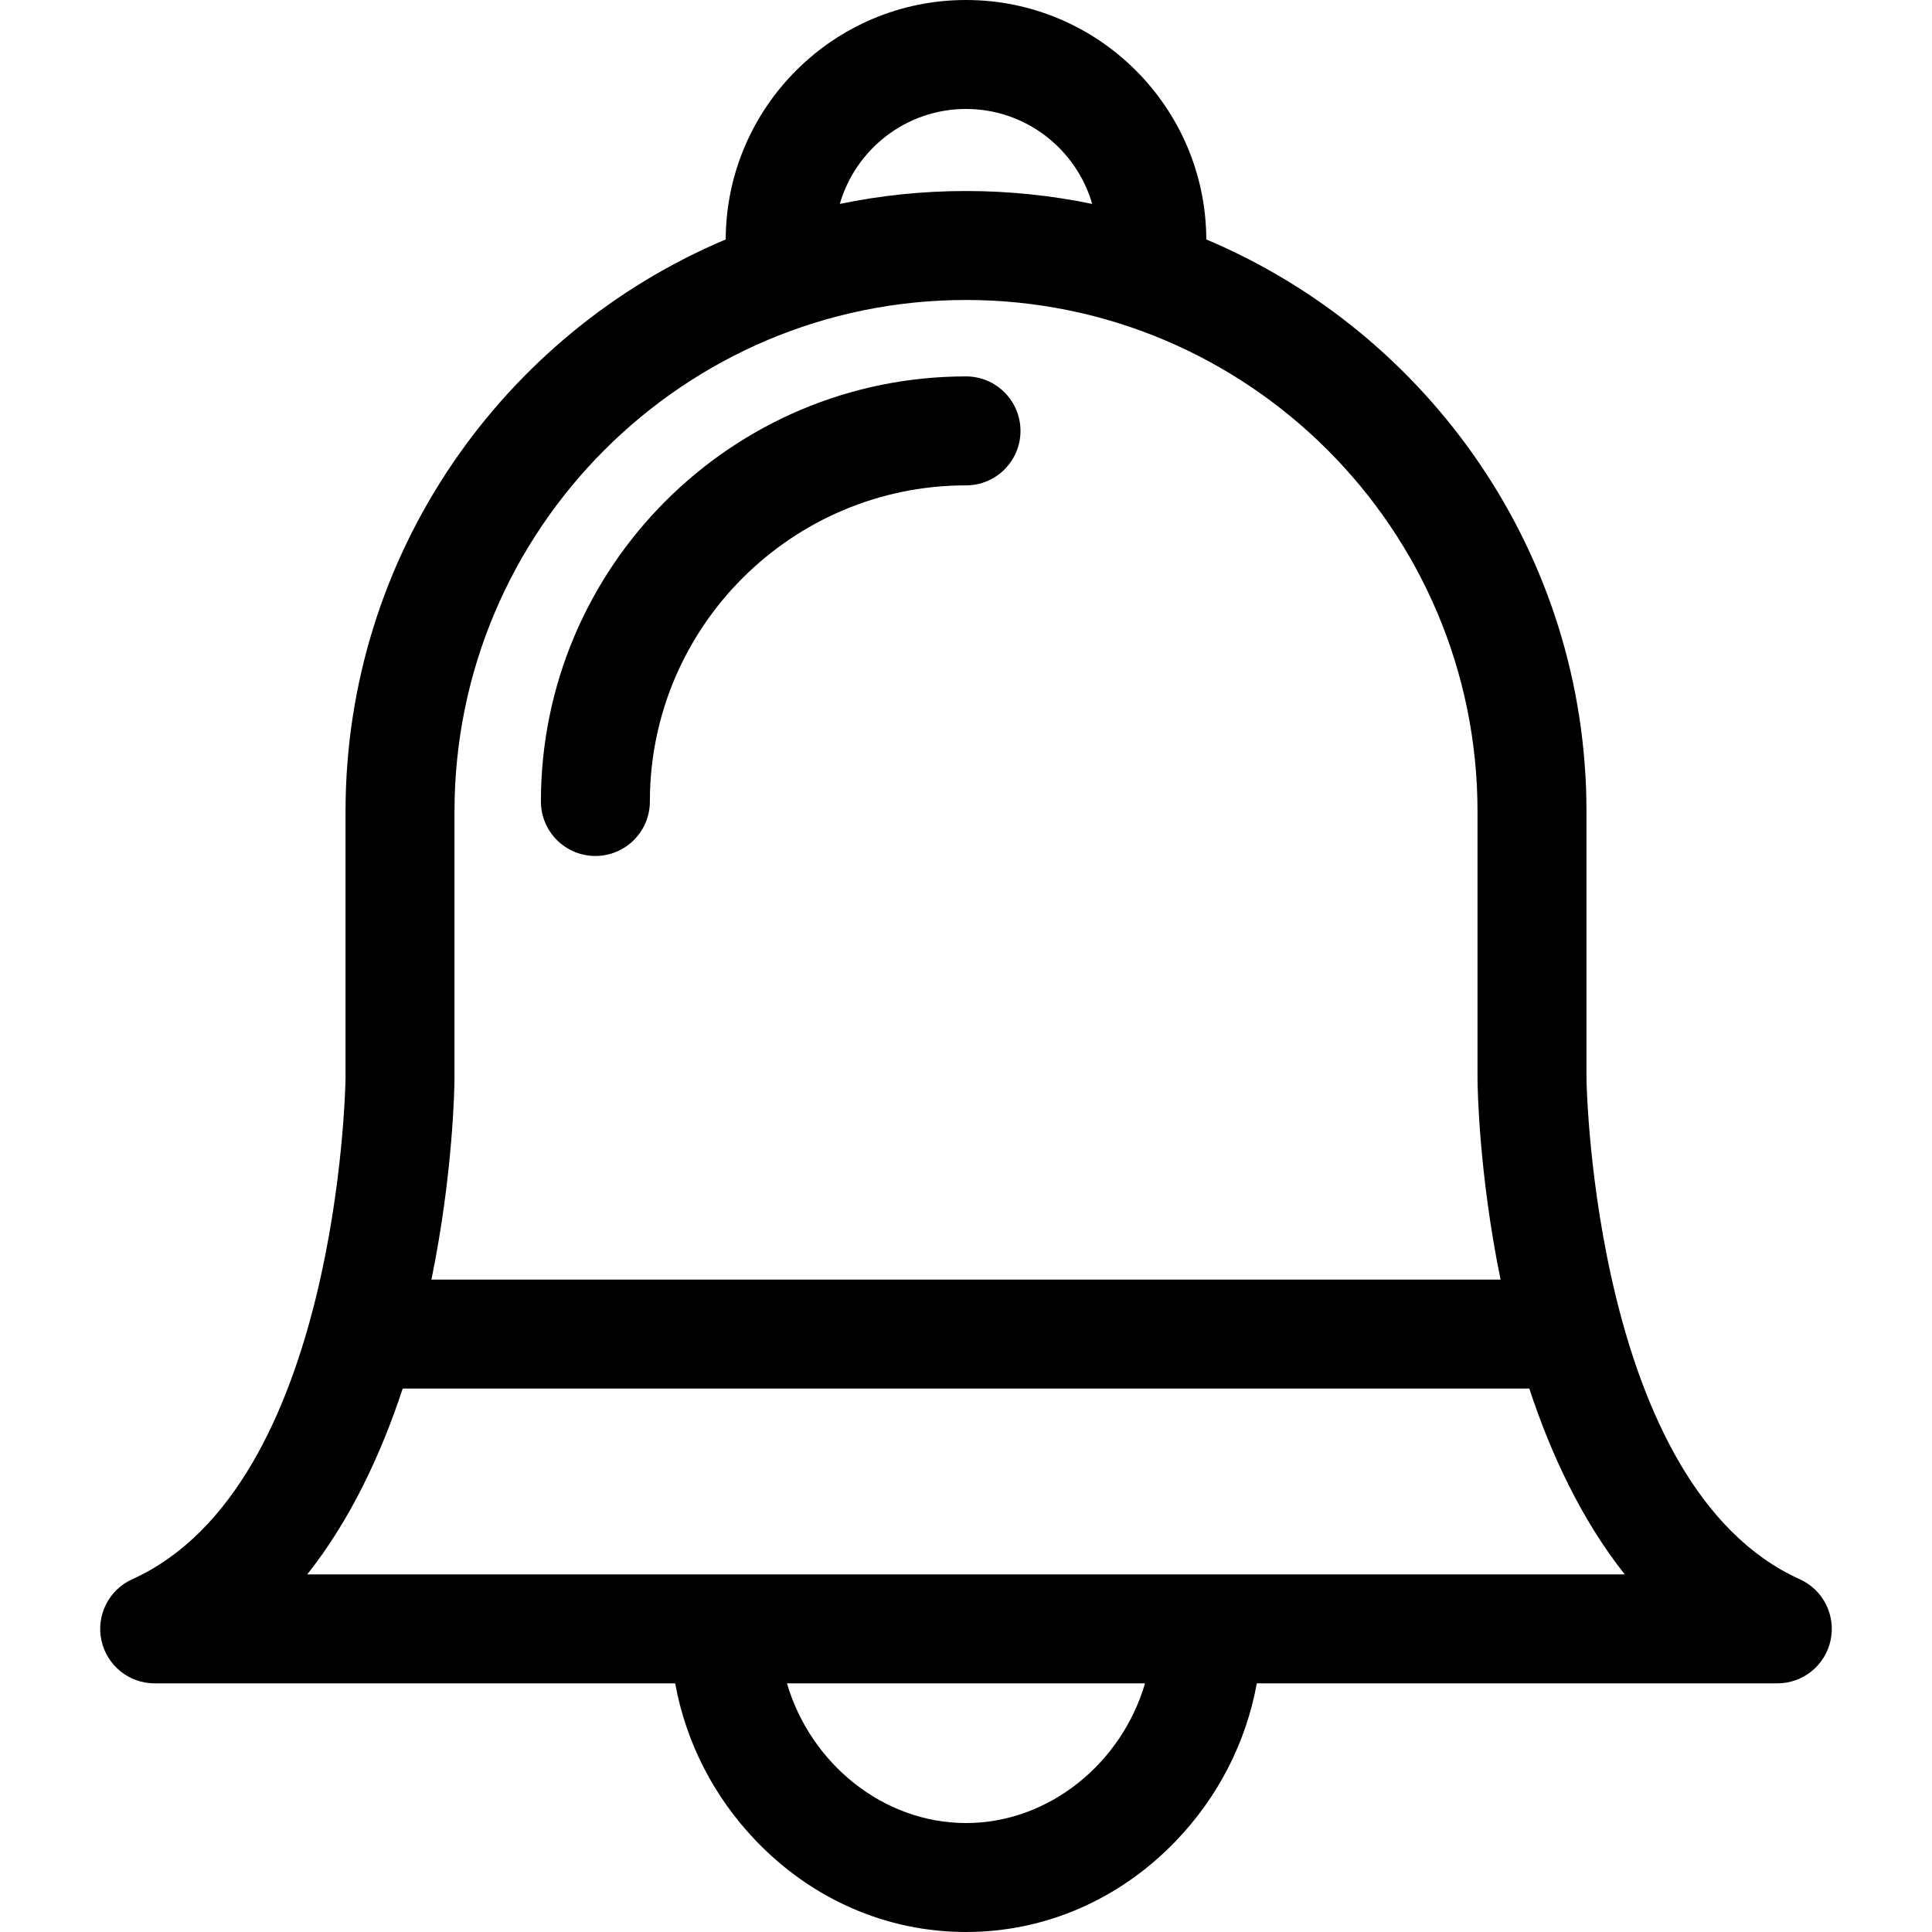
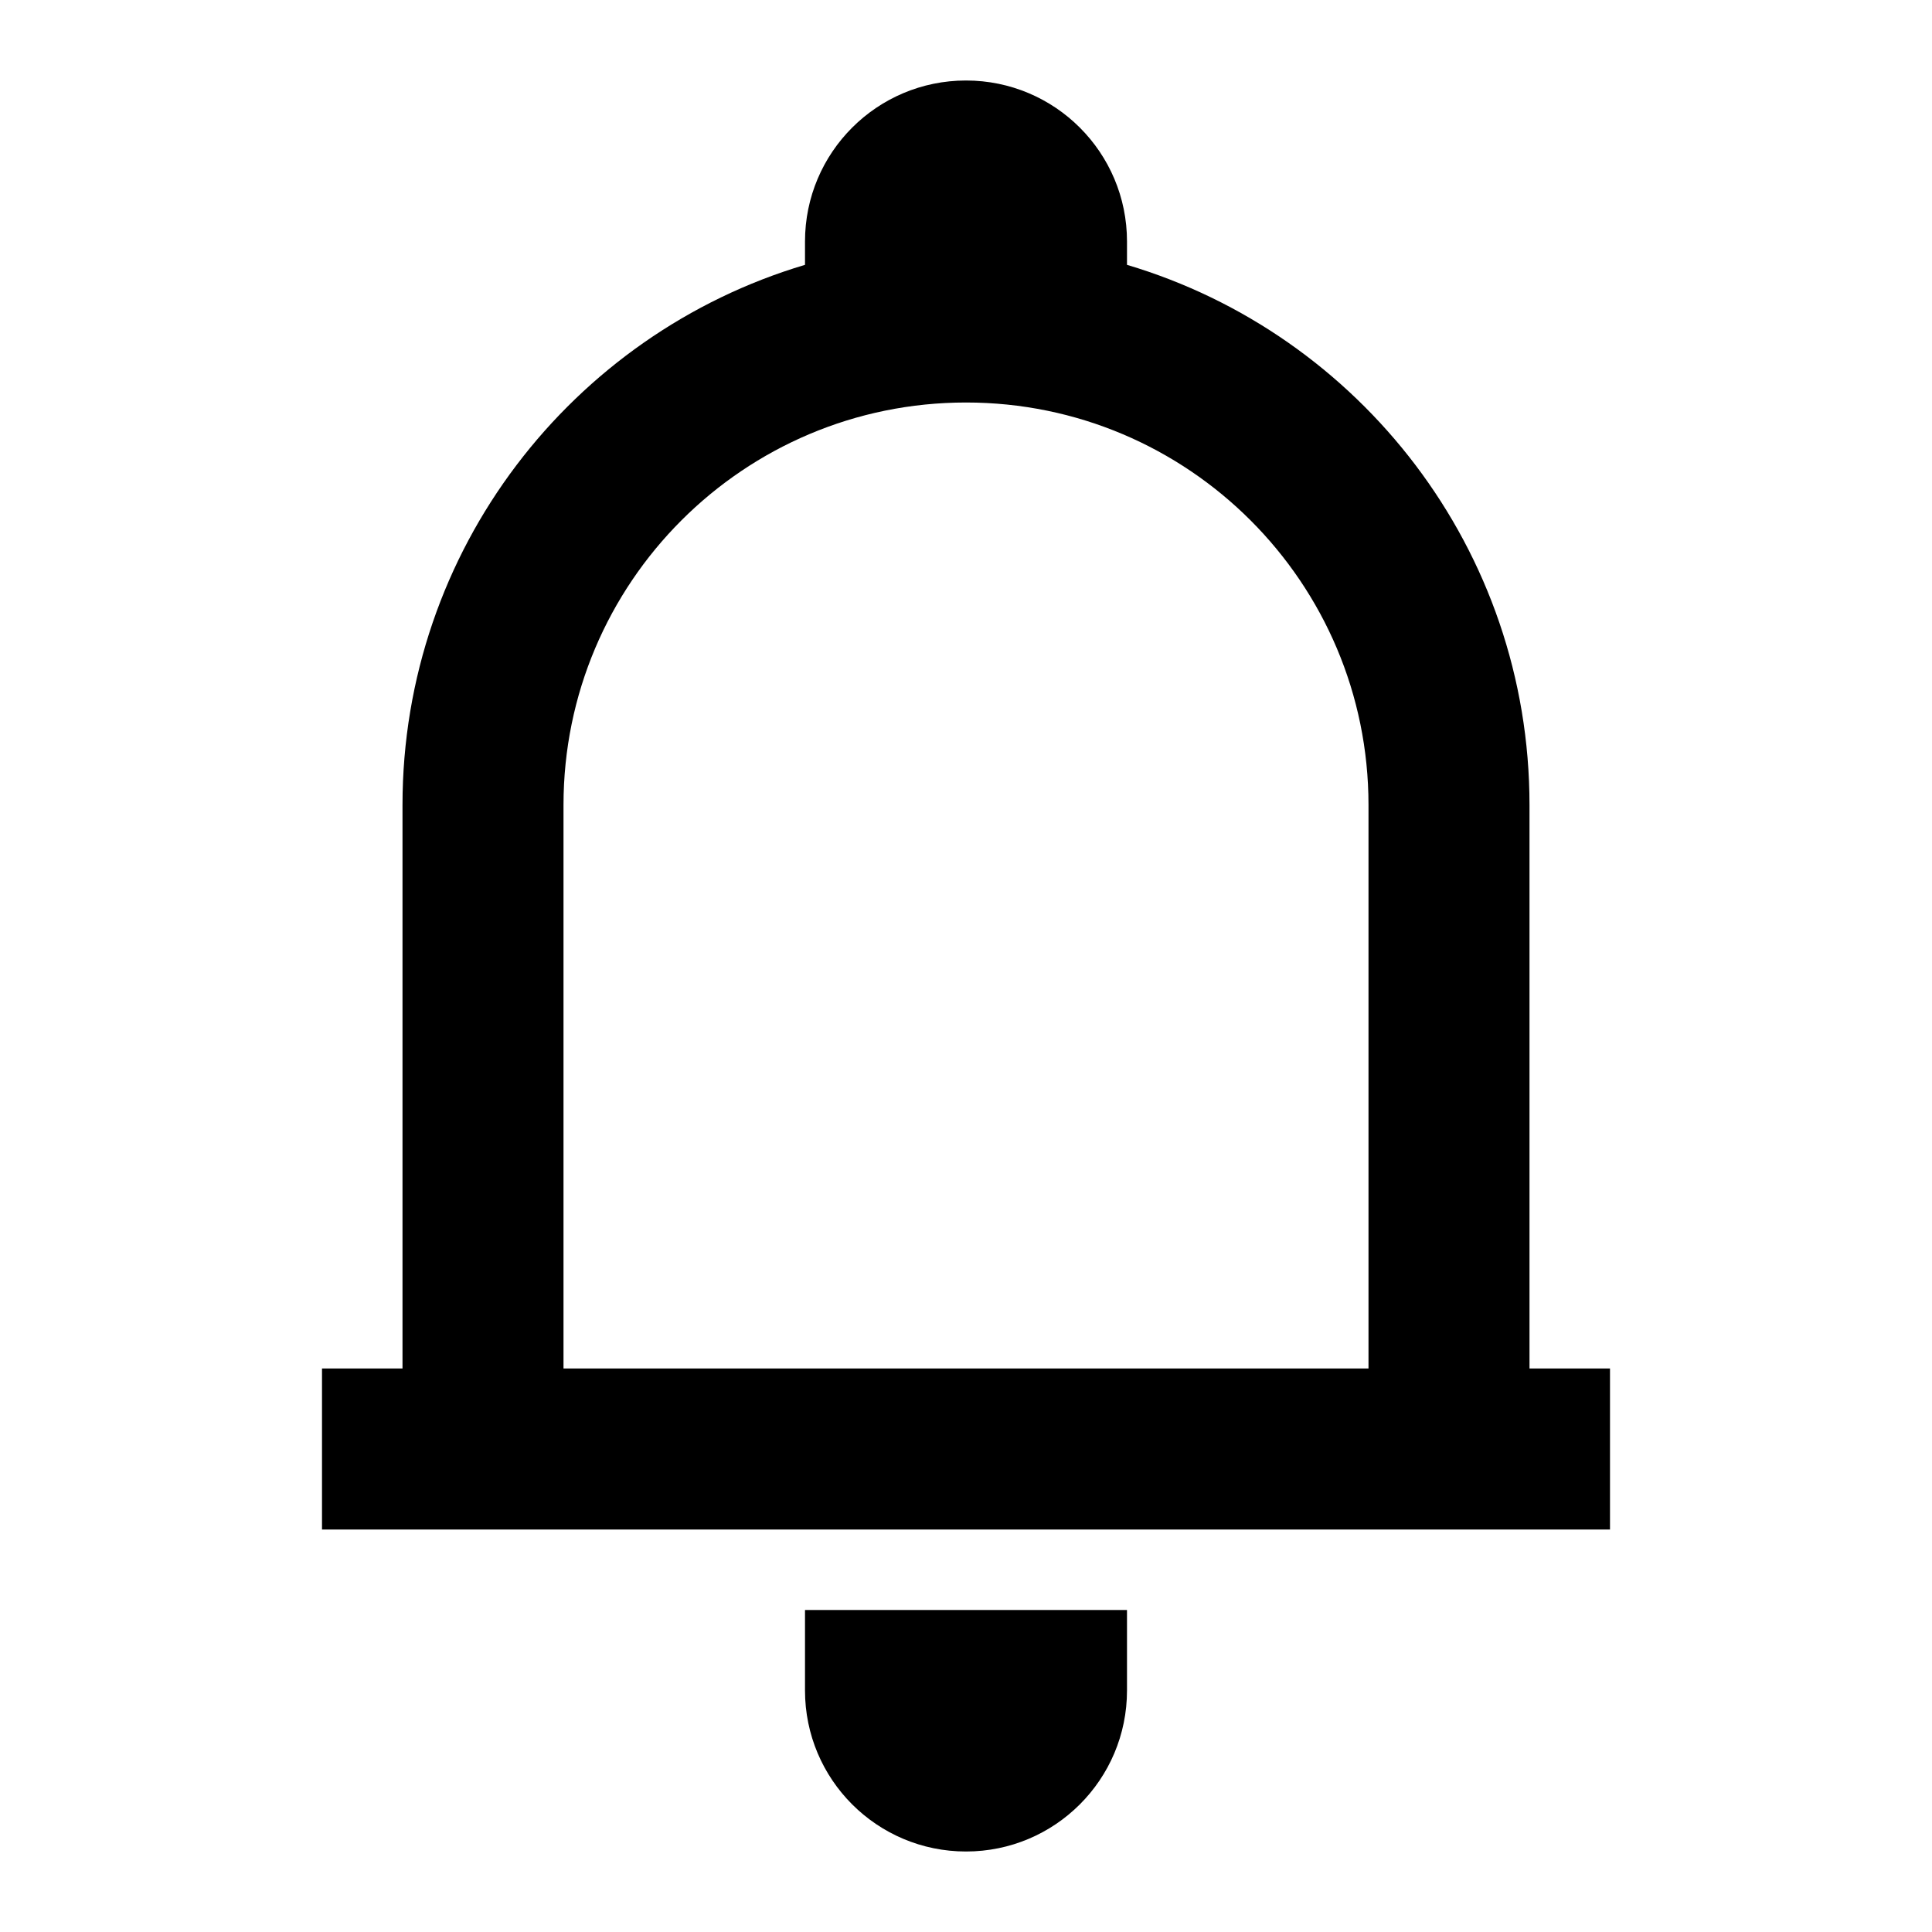
- <svg xmlns="http://www.w3.org/2000/svg" fill="#000000" height="800px" width="800px" version="1.1" id="Capa_1" viewBox="0 0 611.999 611.999" xml:space="preserve">
-   <g>
-     <g>
-       <g>
-         <path d="M570.107,500.254c-65.037-29.371-67.511-155.441-67.559-158.622v-84.578c0-81.402-49.742-151.399-120.427-181.203     C381.969,34,347.883,0,306.001,0c-41.883,0-75.968,34.002-76.121,75.849c-70.682,29.804-120.425,99.801-120.425,181.203v84.578     c-0.046,3.181-2.522,129.251-67.561,158.622c-7.409,3.347-11.481,11.412-9.768,19.36c1.711,7.949,8.74,13.626,16.871,13.626     h164.88c3.38,18.594,12.172,35.892,25.619,49.903c17.86,18.608,41.479,28.856,66.502,28.856     c25.025,0,48.644-10.248,66.502-28.856c13.449-14.012,22.241-31.311,25.619-49.903h164.88c8.131,0,15.159-5.676,16.872-13.626     C581.586,511.664,577.516,503.6,570.107,500.254z M484.434,439.859c6.837,20.728,16.518,41.544,30.246,58.866H97.32     c13.726-17.32,23.407-38.135,30.244-58.866H484.434z M306.001,34.515c18.945,0,34.963,12.73,39.975,30.082     c-12.912-2.678-26.282-4.09-39.975-4.09s-27.063,1.411-39.975,4.09C271.039,47.246,287.057,34.515,306.001,34.515z      M143.97,341.736v-84.685c0-89.343,72.686-162.029,162.031-162.029s162.031,72.686,162.031,162.029v84.826     c0.023,2.596,0.427,29.879,7.303,63.465H136.663C143.543,371.724,143.949,344.393,143.97,341.736z M306.001,577.485     c-26.341,0-49.33-18.992-56.709-44.246h113.416C355.329,558.493,332.344,577.485,306.001,577.485z" />
-         <path d="M306.001,119.235c-74.25,0-134.657,60.405-134.657,134.654c0,9.531,7.727,17.258,17.258,17.258     c9.531,0,17.258-7.727,17.258-17.258c0-55.217,44.923-100.139,100.142-100.139c9.531,0,17.258-7.727,17.258-17.258     C323.259,126.96,315.532,119.235,306.001,119.235z" />
-       </g>
-     </g>
-   </g>
+ <svg xmlns="http://www.w3.org/2000/svg" width="24" height="24" viewBox="0 0 24 24" fill="none">
+   <path fill-rule="evenodd" clip-rule="evenodd" d="M14 3V3.29C16.892 4.15 19 6.829 19 10V17H20V19H4V17H5V10C5 6.829 7.109 4.15 10 3.29V3C10 1.895 10.895 1 12 1C13.105 1 14 1.895 14 3ZM7 17H17V10C17 7.239 14.761 5 12 5C9.239 5 7 7.239 7 10V17ZM14 21V20H10V21C10 22.105 10.895 23 12 23C13.105 23 14 22.105 14 21Z" fill="currentColor" />
</svg>
